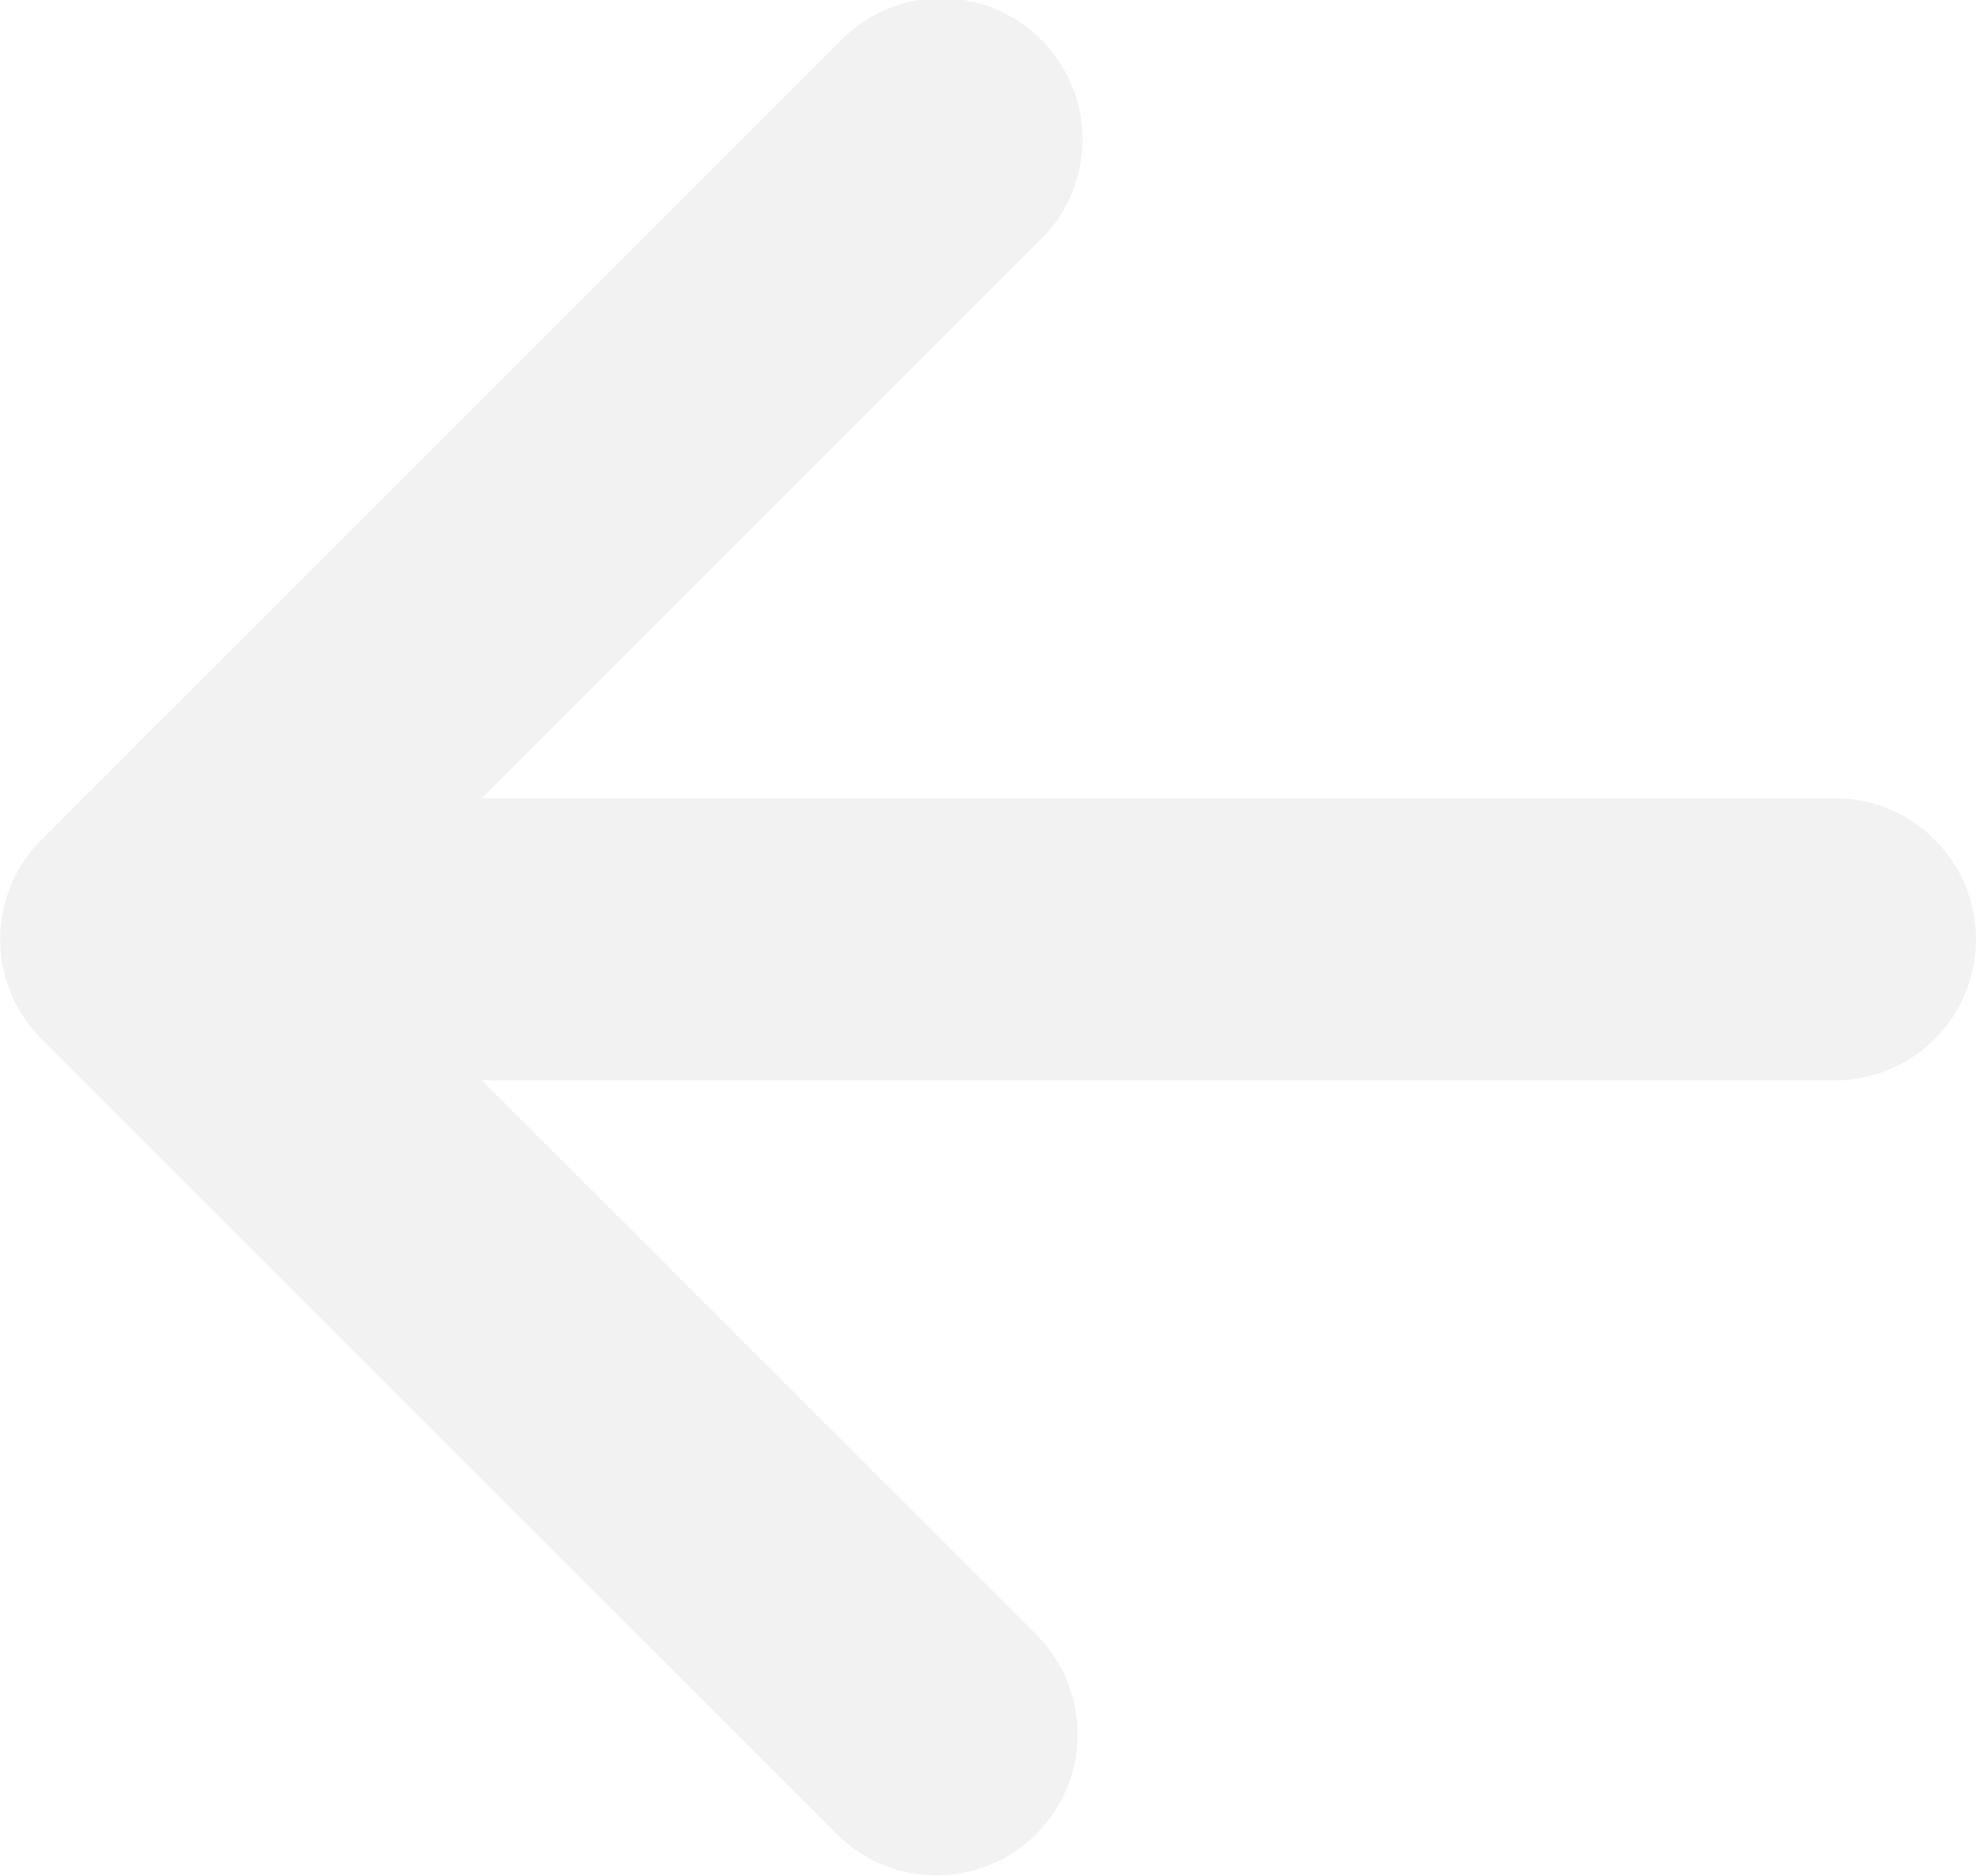
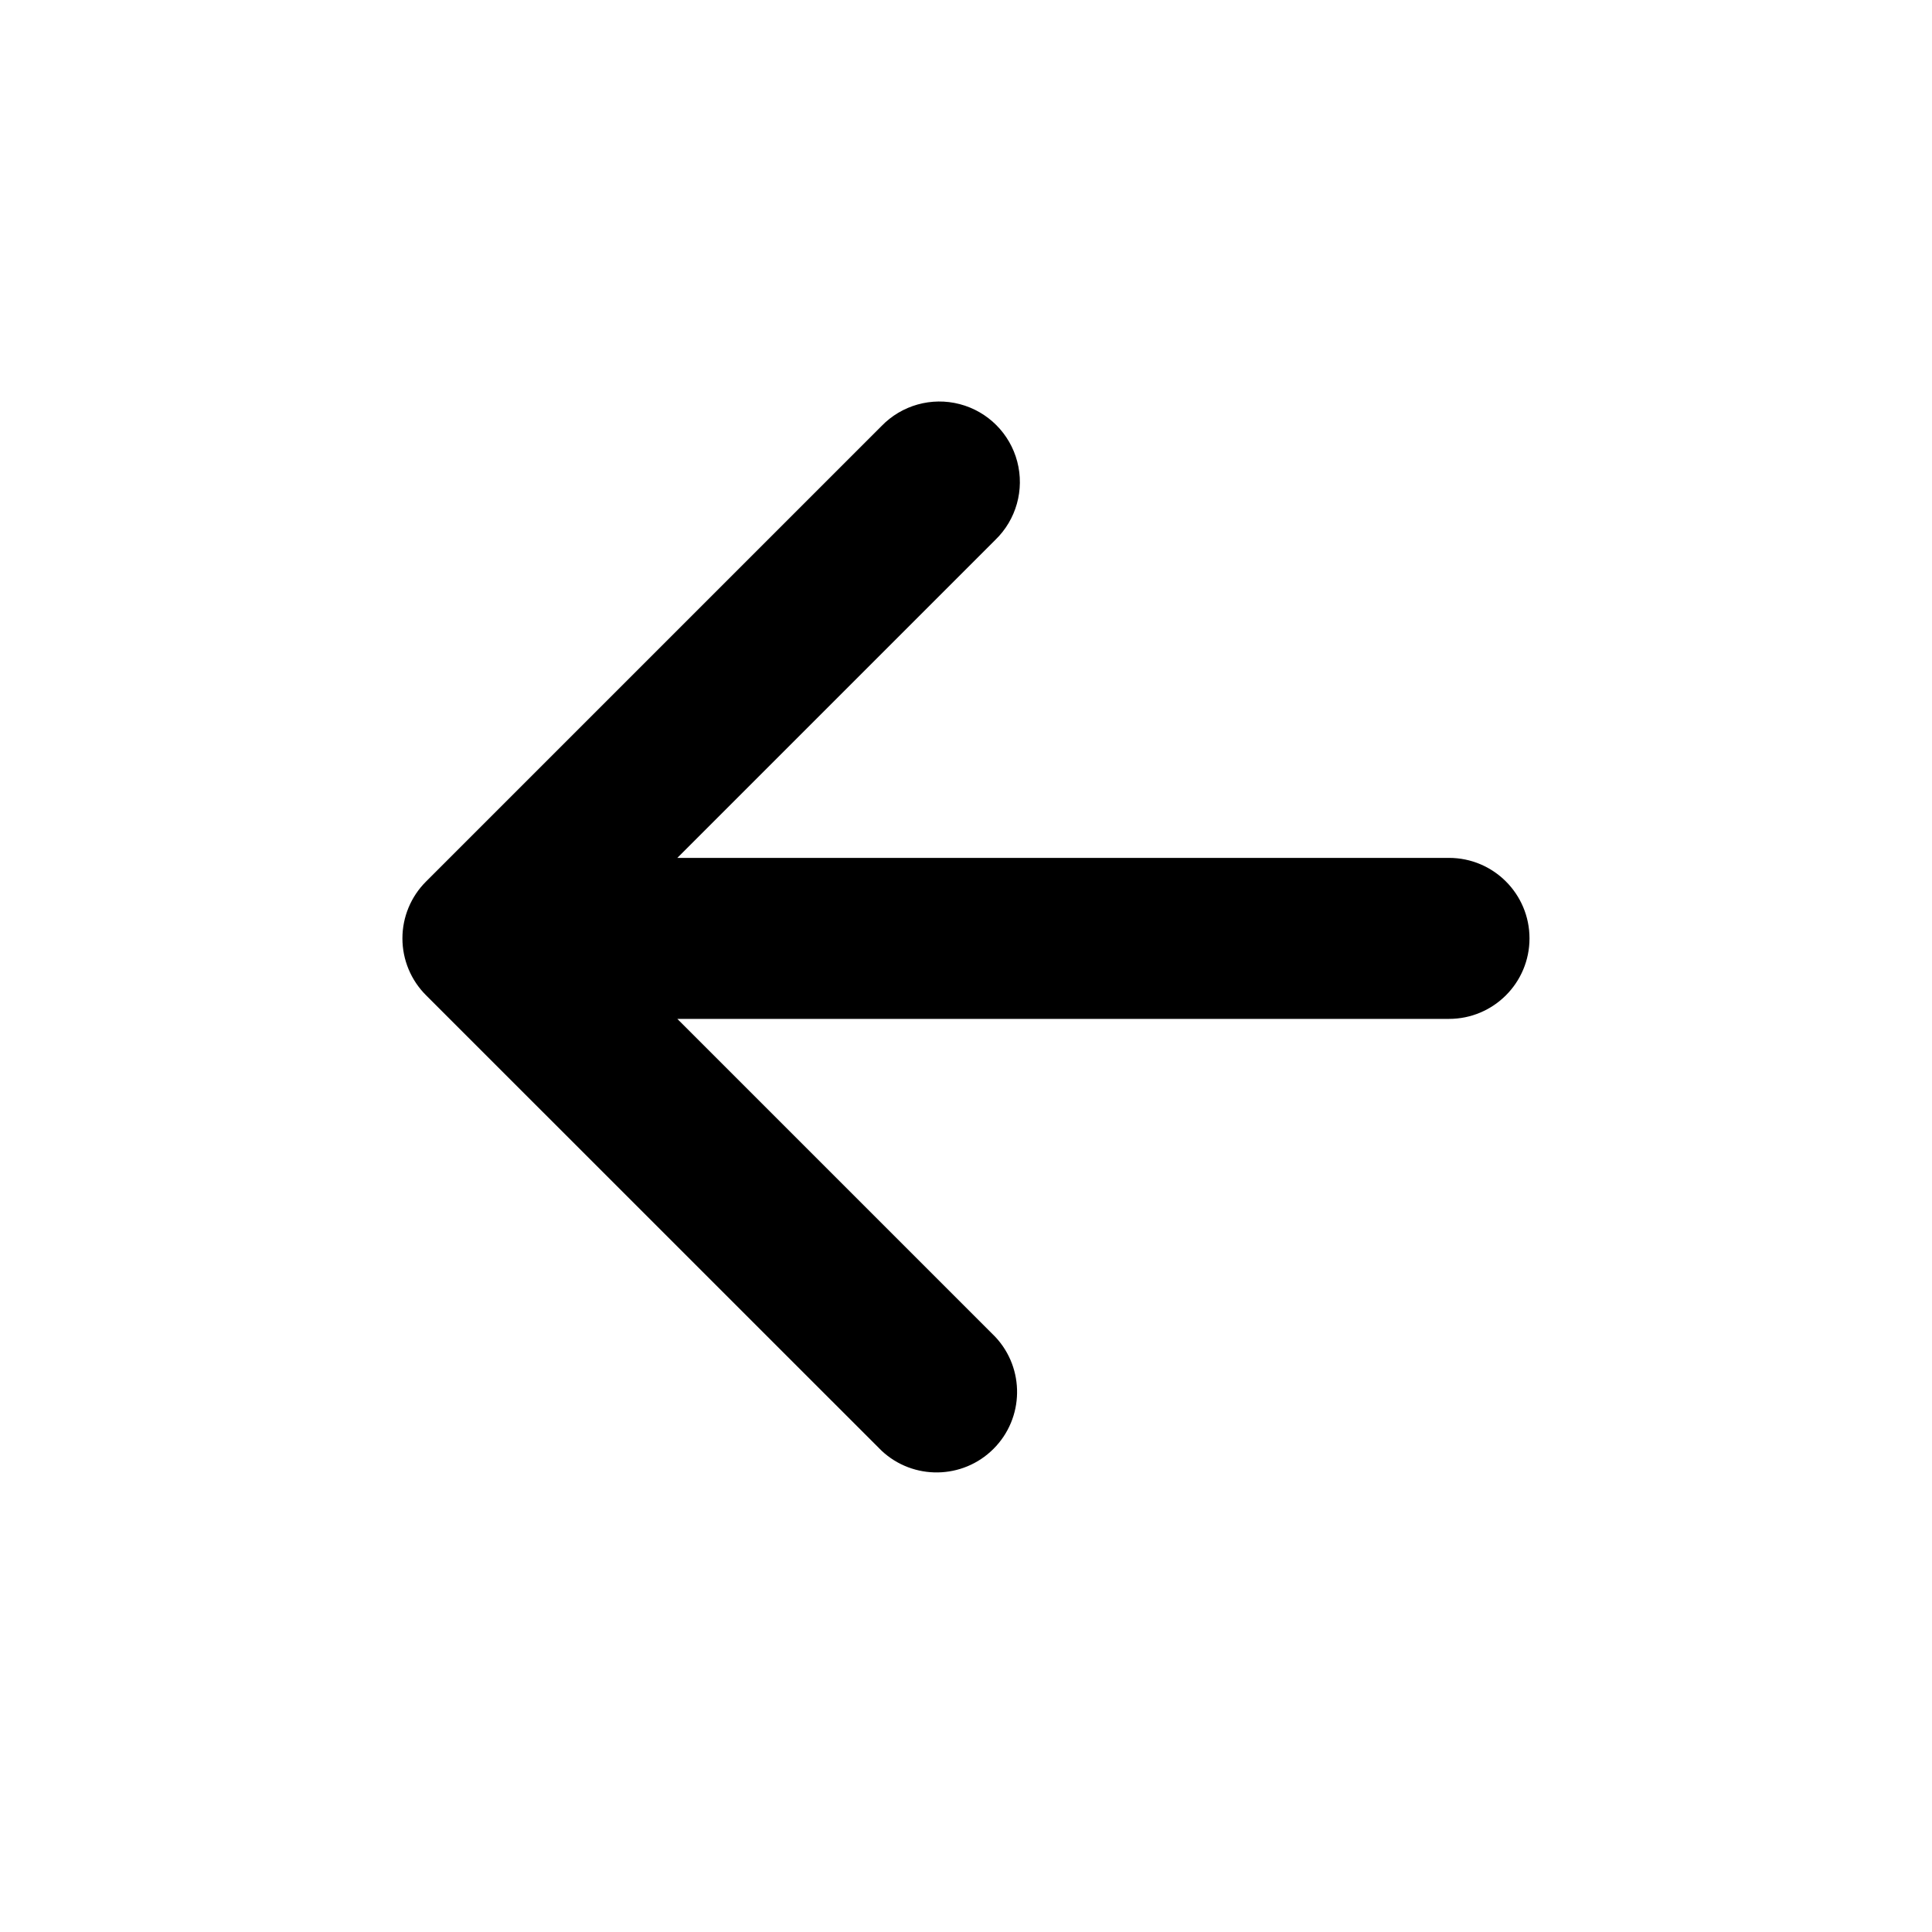
- <svg xmlns="http://www.w3.org/2000/svg" width="14.001" height="13.291" viewBox="0 0 14.001 13.291">
-   <path id="arrow-left" d="M3.414,7.657l3.95,3.95A1,1,0,0,1,5.95,13.02L.293,7.364a1,1,0,0,1,0-1.414L5.95.293A1,1,0,1,1,7.364,1.707l-3.95,3.95H13a1,1,0,0,1,0,2Z" transform="translate(0.001 0)" fill="#f2f2f2" />
+ <svg xmlns="http://www.w3.org/2000/svg" viewBox="-5 -5 24 24" width="24" height="24" preserveAspectRatio="xMinYMin" class="jam jam-arrow-left">
+   <path d="M3.414 7.657l3.95 3.95A1 1 0 0 1 5.95 13.02L.293 7.364a.997.997 0 0 1 0-1.414L5.95.293a1 1 0 1 1 1.414 1.414l-3.95 3.95H13a1 1 0 0 1 0 2H3.414z" />
</svg>
